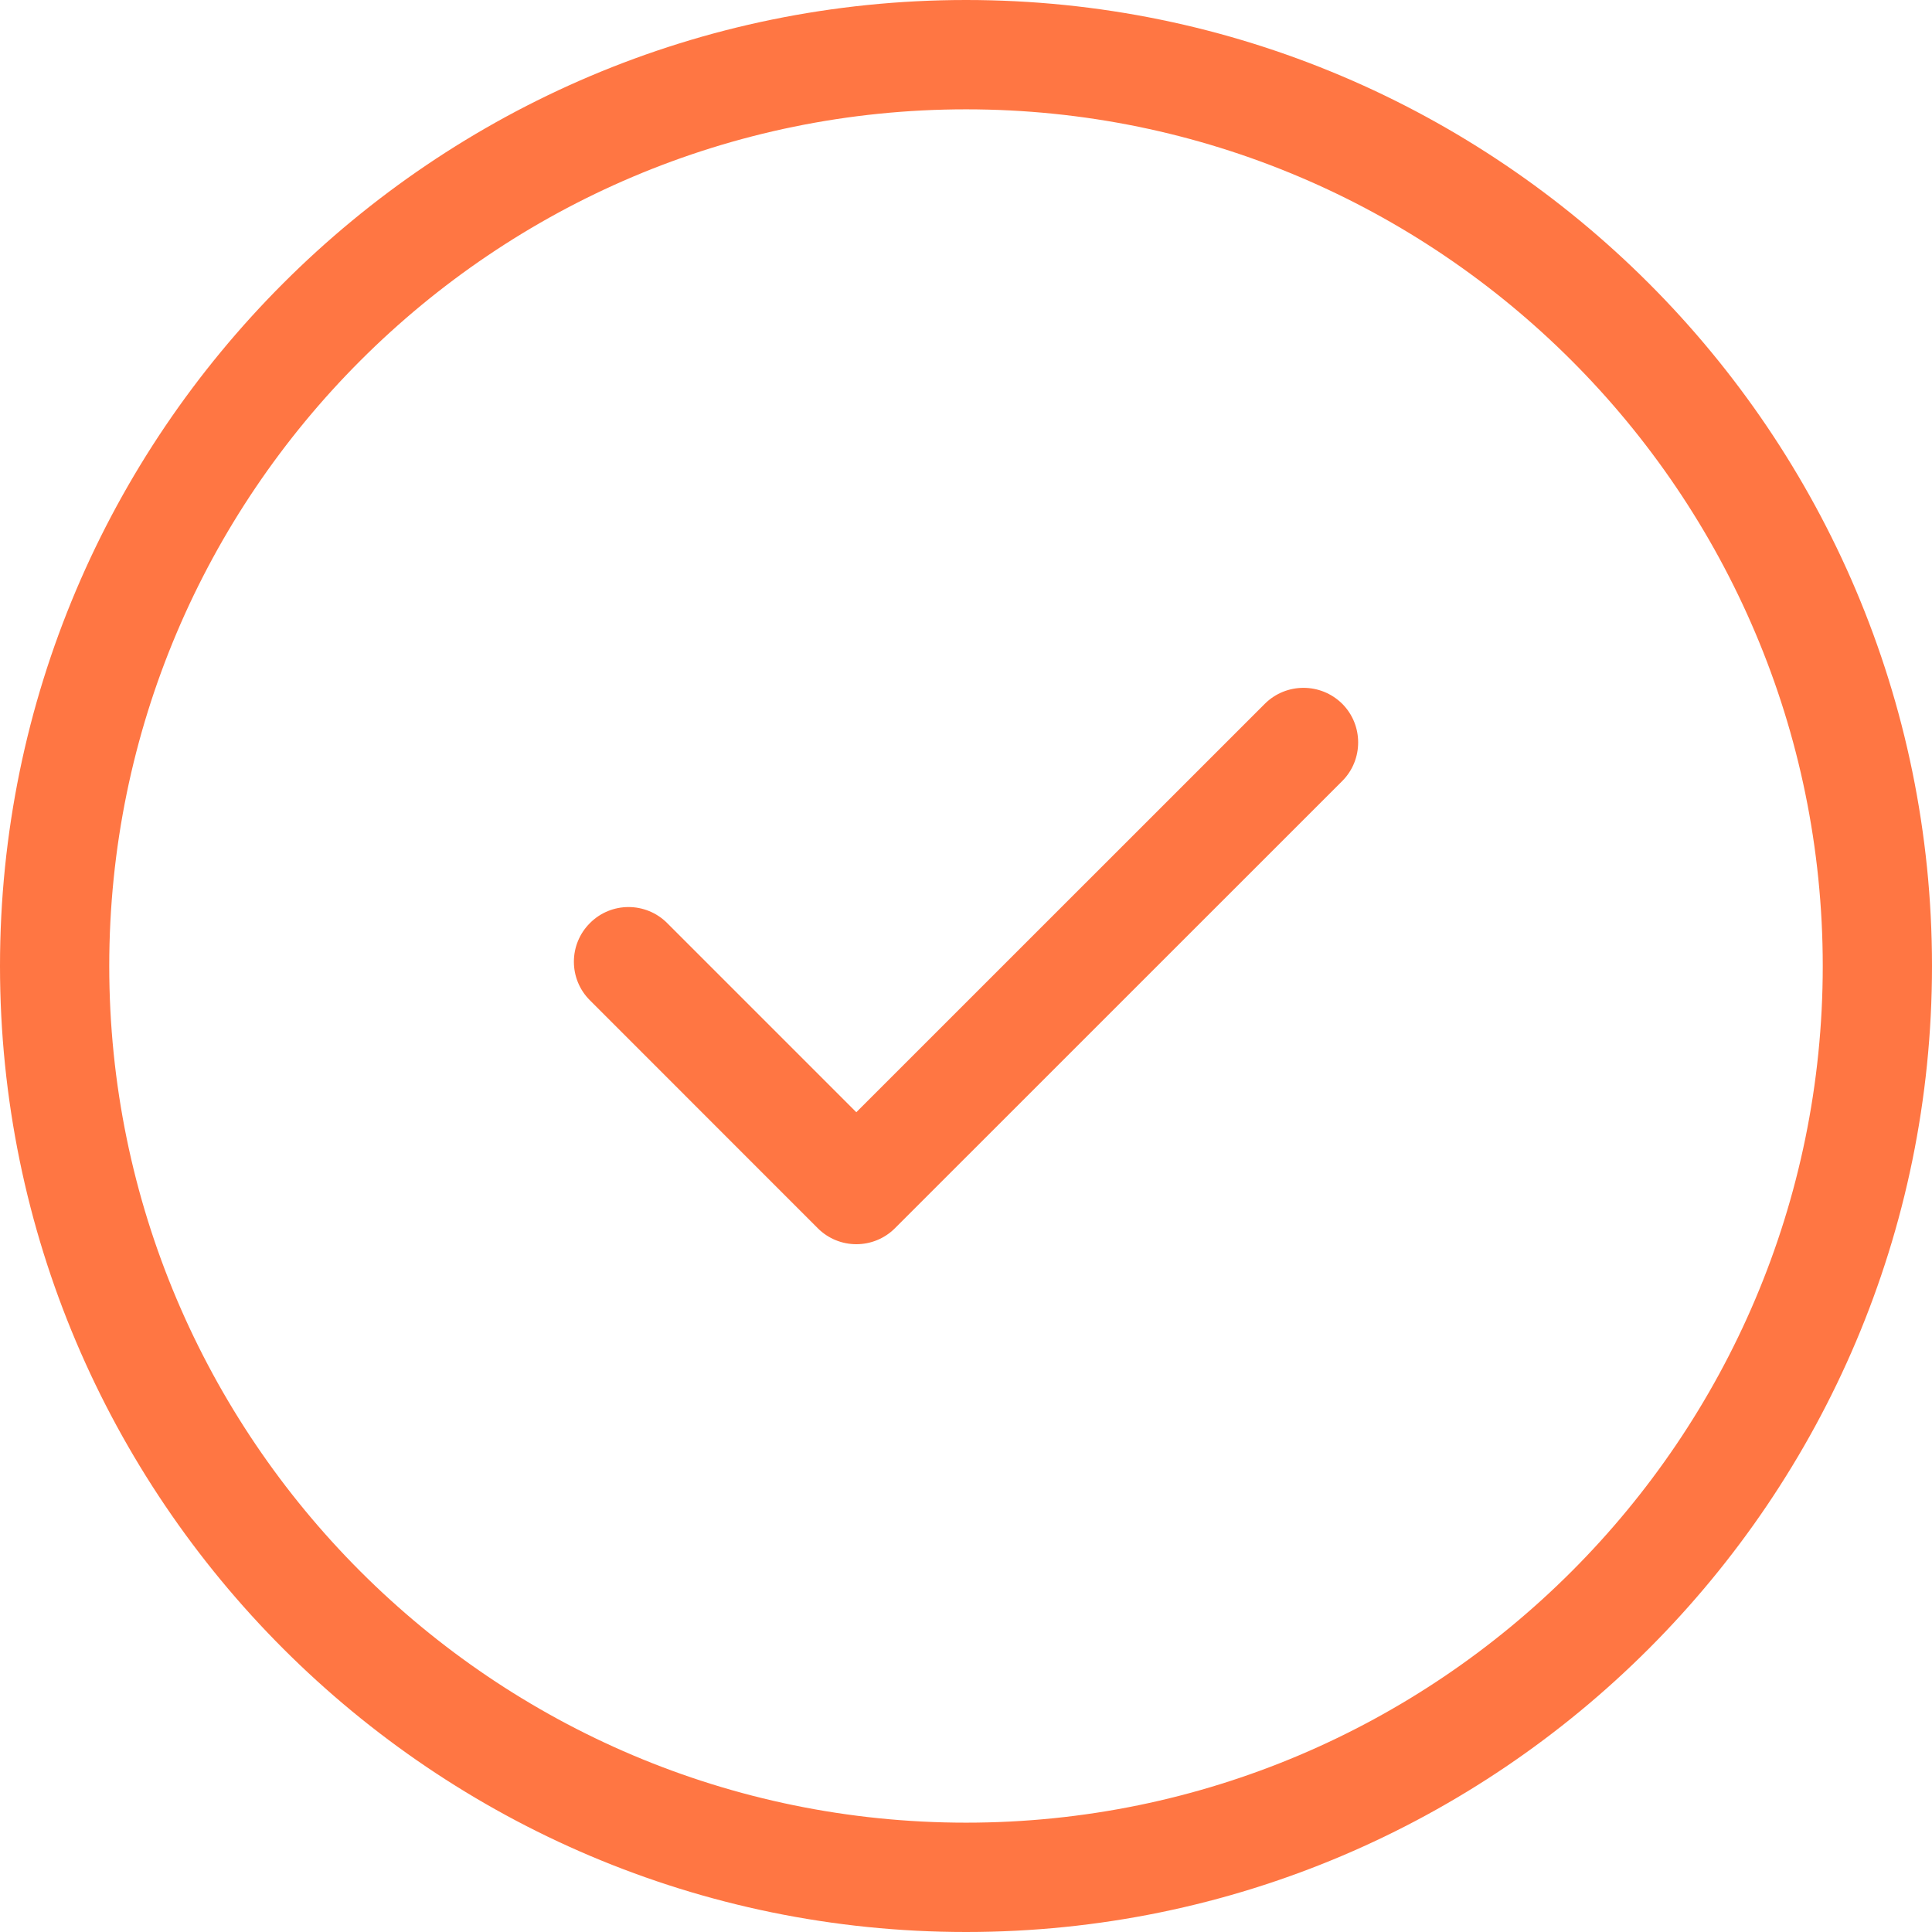
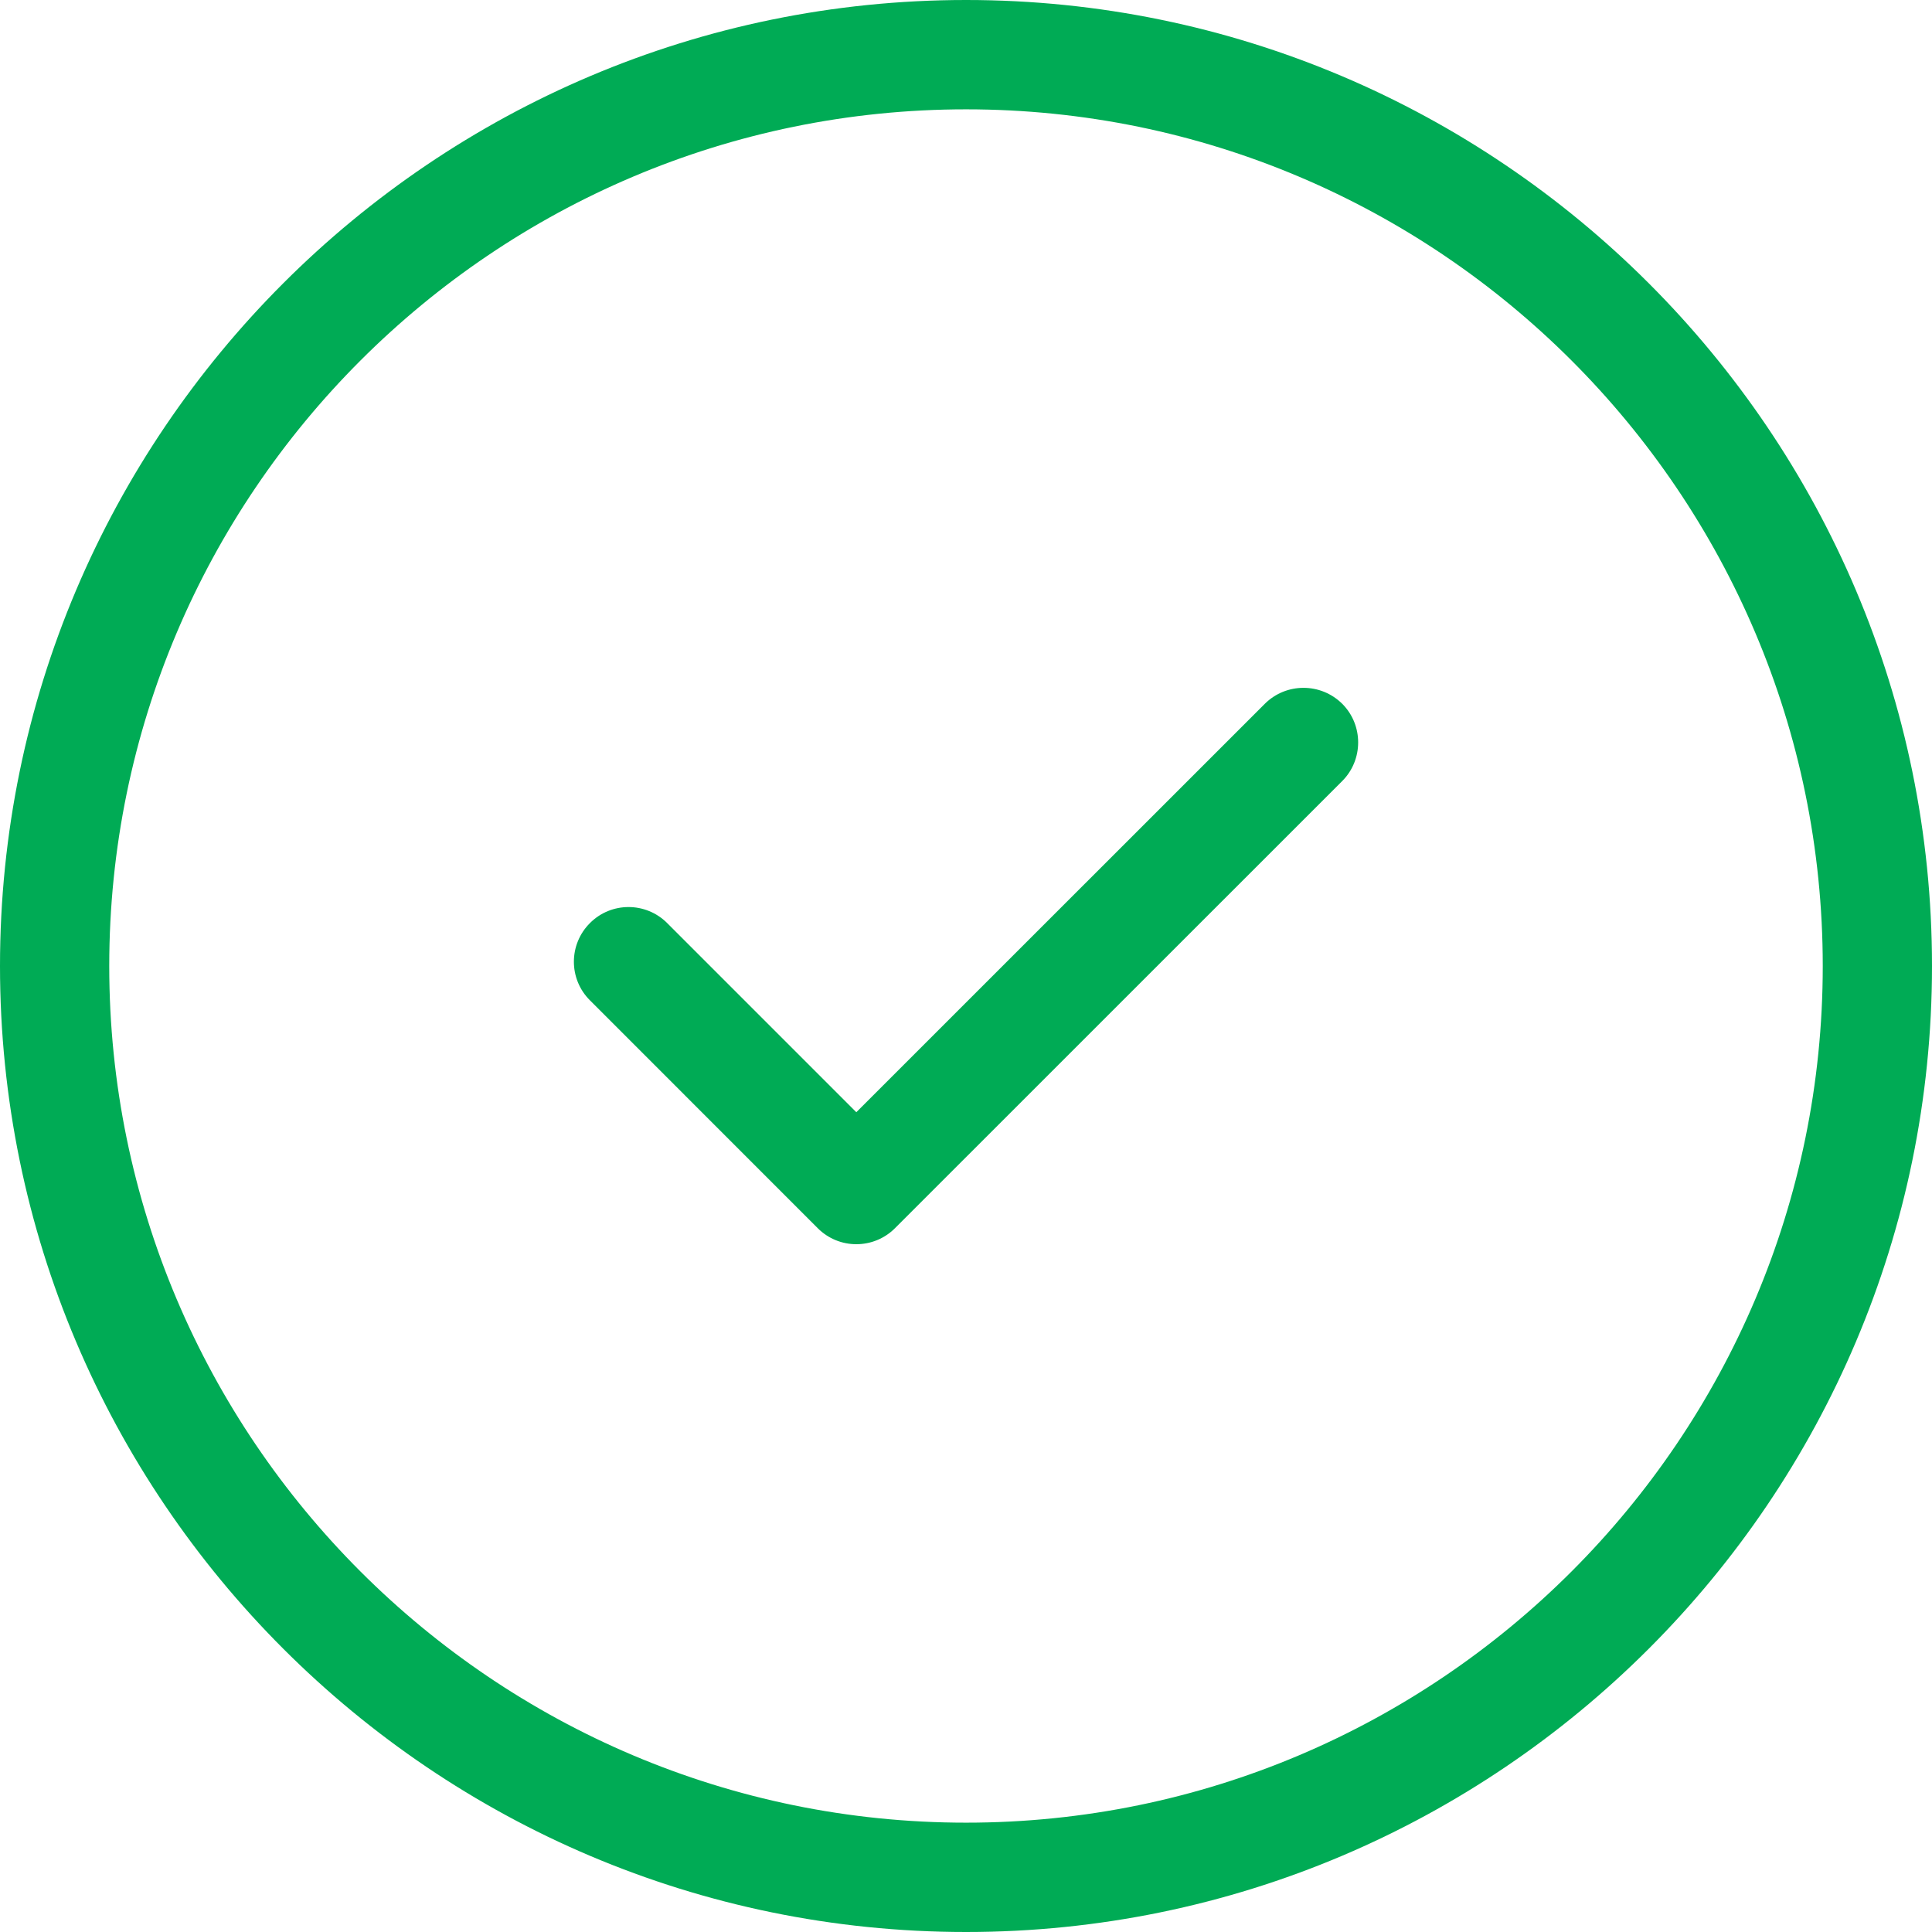
<svg xmlns="http://www.w3.org/2000/svg" width="22" height="22" viewBox="0 0 22 22" fill="none">
-   <path fill-rule="evenodd" clip-rule="evenodd" d="M20.756 11C20.756 5.62 16.379 1.245 11.001 1.245C5.621 1.245 1.244 5.62 1.244 11C1.244 16.38 5.621 20.755 11.001 20.755C16.379 20.755 20.756 16.38 20.756 11ZM22 11C22 17.066 17.065 22 11.001 22C4.935 22 0 17.066 0 11C0 4.934 4.935 0 11.001 0C17.065 0 22 4.934 22 11ZM15.284 8.014C15.526 8.256 15.526 8.652 15.284 8.894L10.191 13.986C10.07 14.107 9.911 14.168 9.751 14.168C9.592 14.168 9.433 14.107 9.312 13.986L6.718 11.391C6.474 11.149 6.474 10.754 6.718 10.511C6.96 10.268 7.354 10.268 7.597 10.511L9.751 12.665L14.403 8.014C14.646 7.772 15.04 7.772 15.284 8.014Z" fill="#FF7643" />
+   <path fill-rule="evenodd" clip-rule="evenodd" d="M20.756 11C20.756 5.62 16.379 1.245 11.001 1.245C5.621 1.245 1.244 5.62 1.244 11C1.244 16.38 5.621 20.755 11.001 20.755C16.379 20.755 20.756 16.38 20.756 11ZM22 11C22 17.066 17.065 22 11.001 22C4.935 22 0 17.066 0 11C0 4.934 4.935 0 11.001 0C17.065 0 22 4.934 22 11ZM15.284 8.014C15.526 8.256 15.526 8.652 15.284 8.894L10.191 13.986C10.07 14.107 9.911 14.168 9.751 14.168C9.592 14.168 9.433 14.107 9.312 13.986L6.718 11.391C6.474 11.149 6.474 10.754 6.718 10.511C6.96 10.268 7.354 10.268 7.597 10.511L9.751 12.665L14.403 8.014C14.646 7.772 15.04 7.772 15.284 8.014Z" fill="#00AB55" />
</svg>
